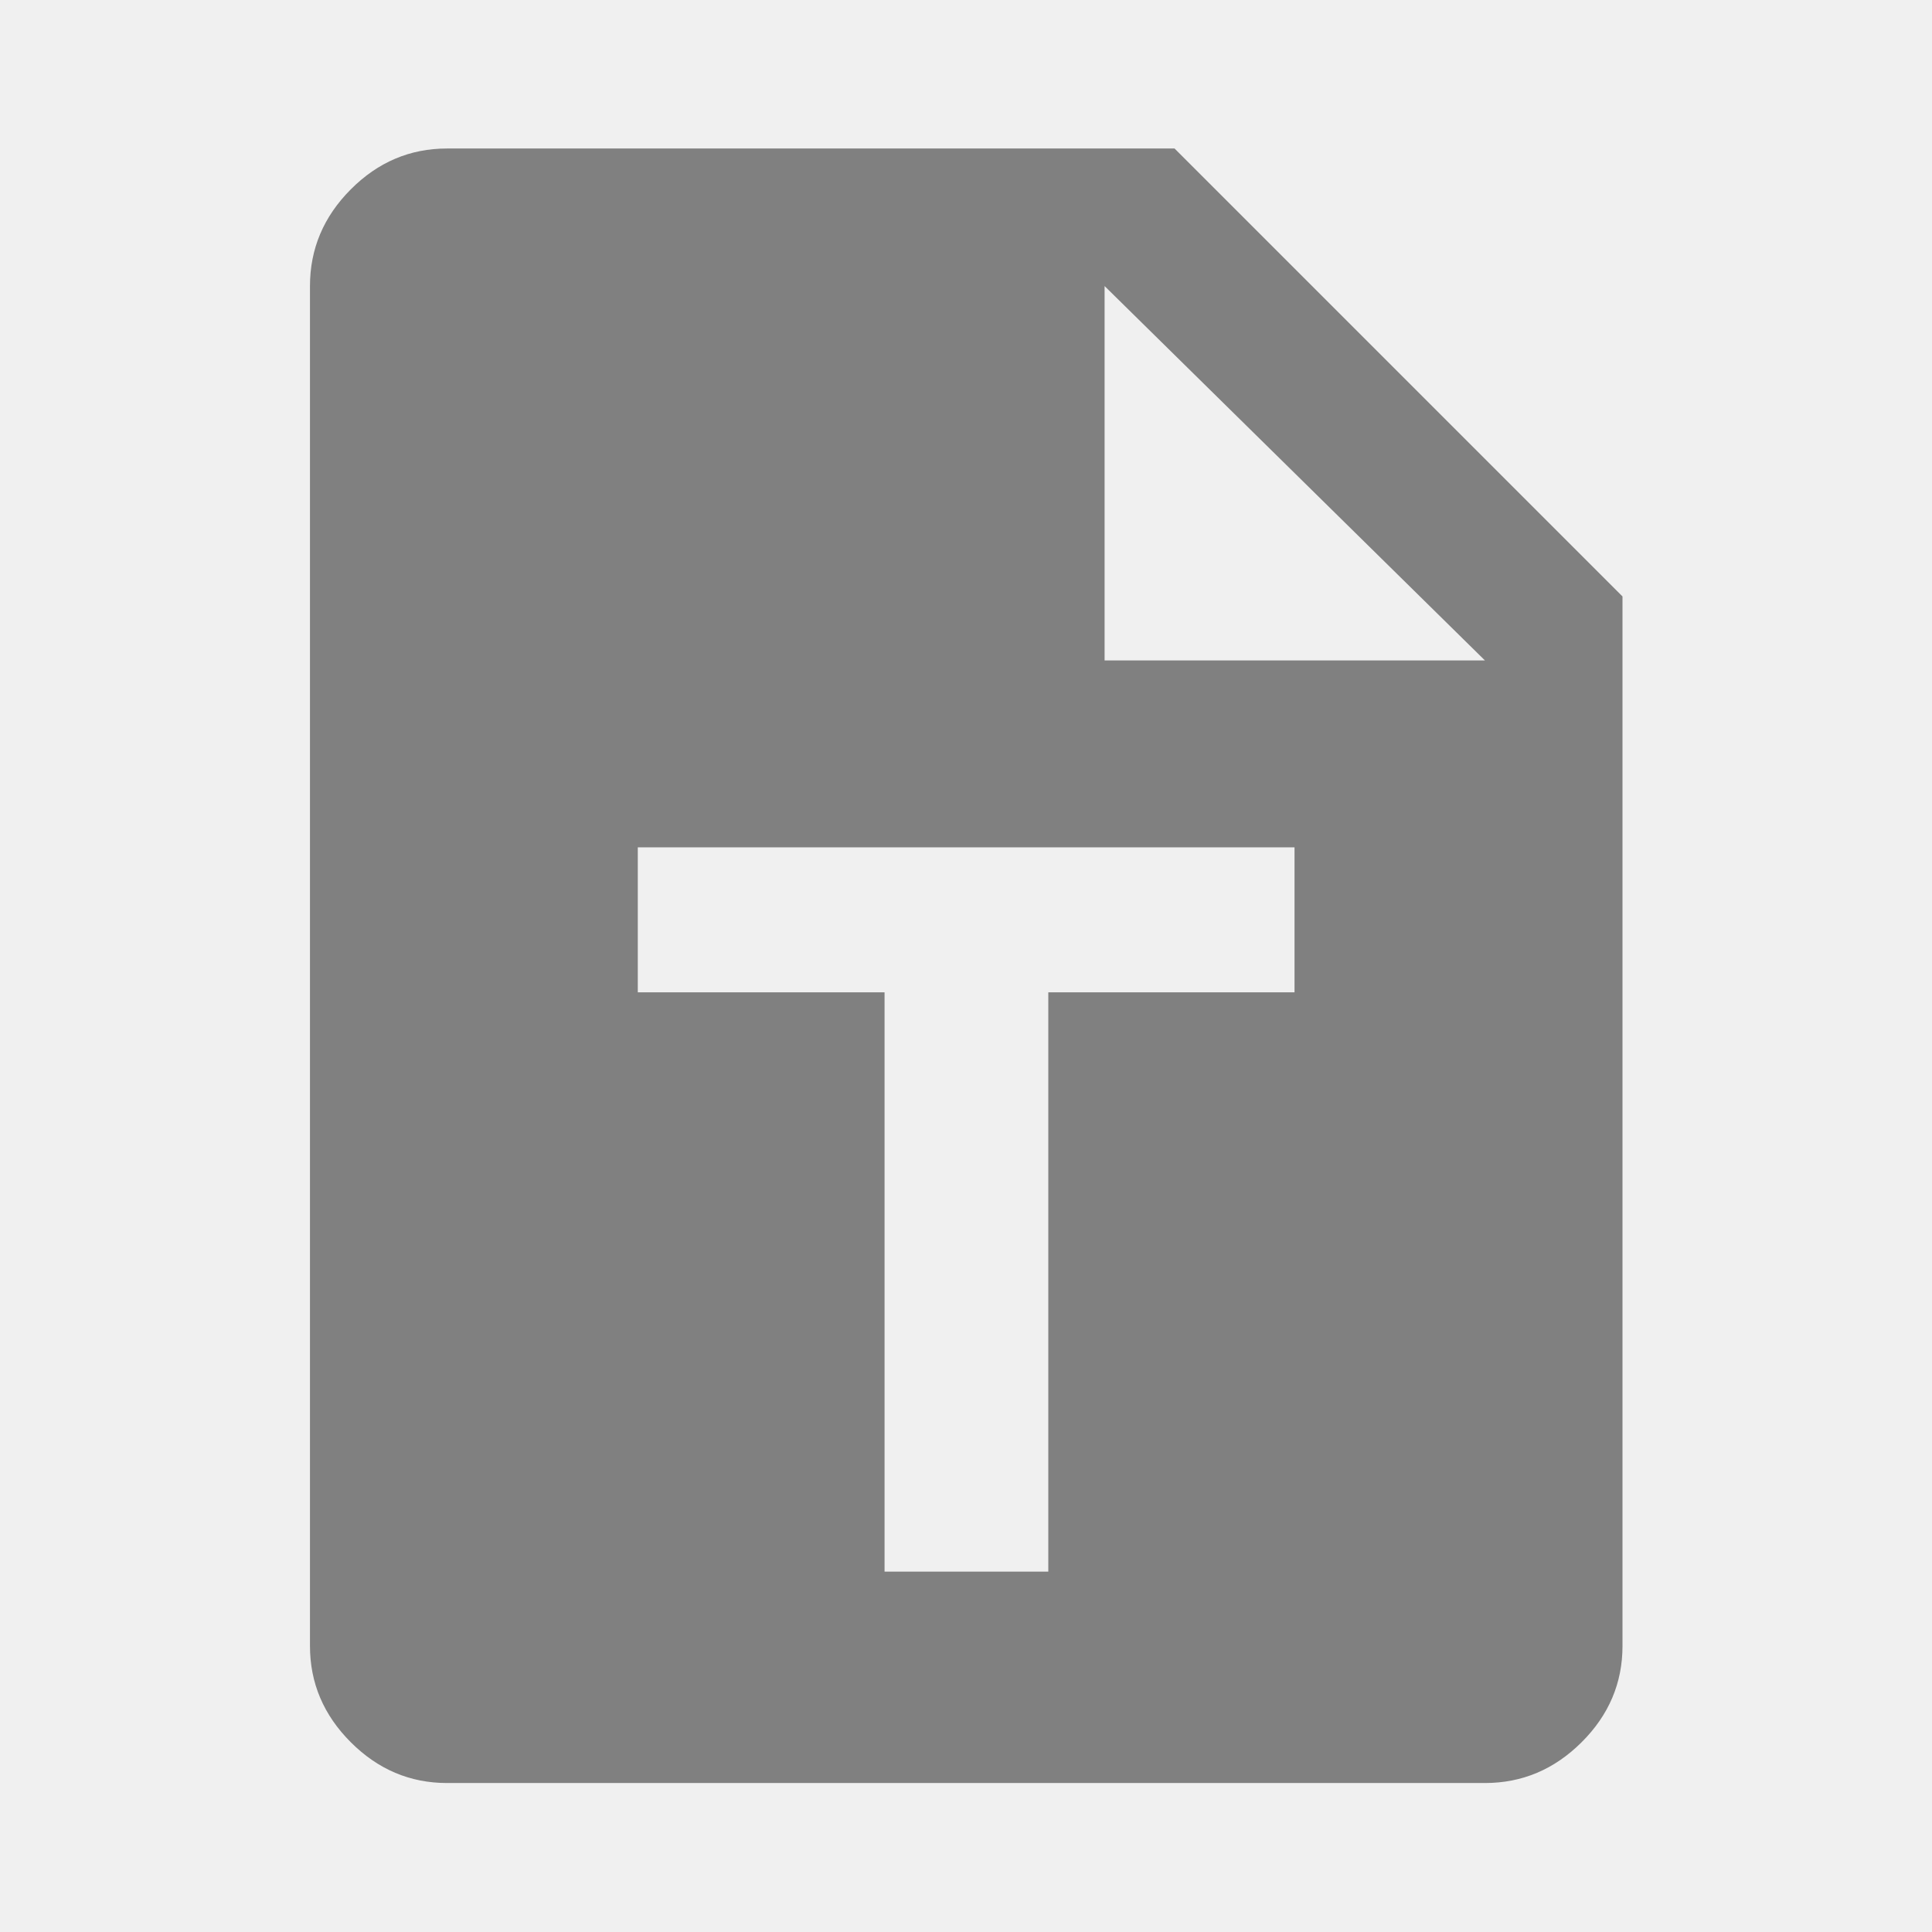
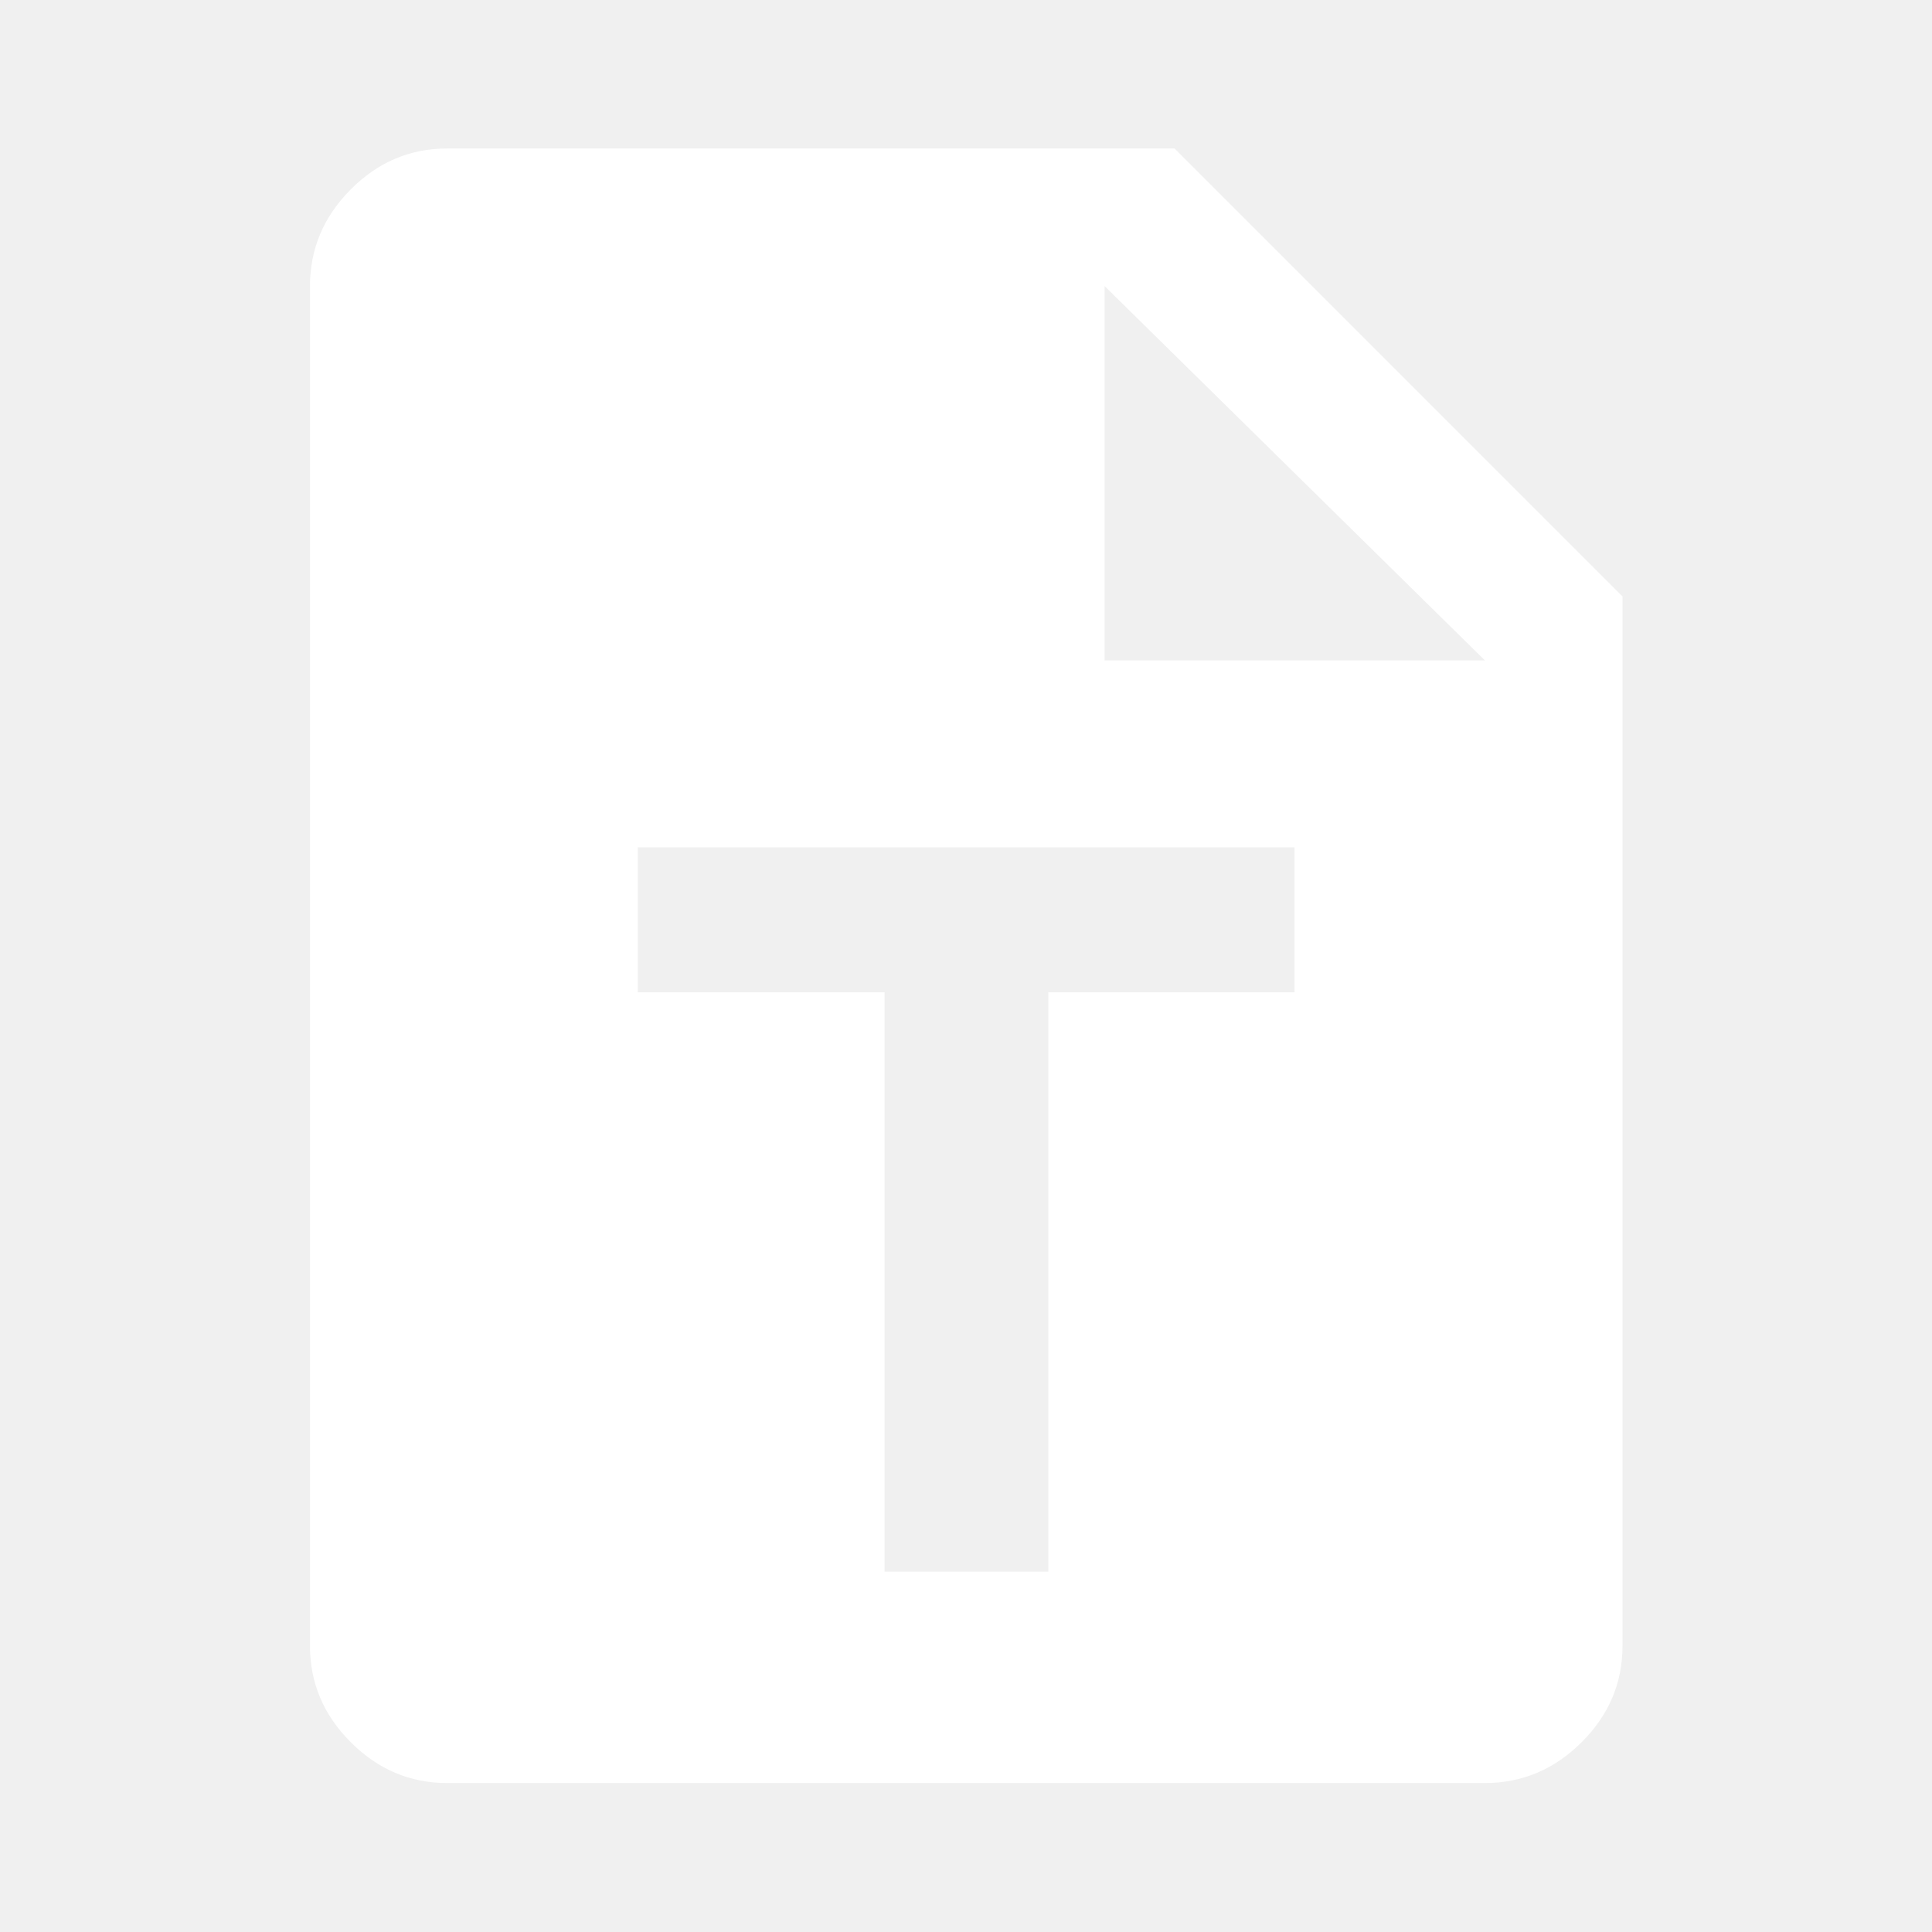
- <svg xmlns="http://www.w3.org/2000/svg" height="48px" viewBox="0 -960 960 960" width="48px" fill="#808080" version="1.1" id="svg1">
+ <svg xmlns="http://www.w3.org/2000/svg" height="48px" viewBox="0 -960 960 960" width="48px" fill="#ffffff" version="1.1" id="svg1">
  <defs id="defs1" />
  <path id="path1" d="M 222.148 -886.211 C 203.748 -886.211 187.804 -879.458 174.297 -865.898 C 160.784 -852.345 154.023 -836.318 154.023 -817.852 L 154.023 -142.148 C 154.023 -123.748 160.784 -107.804 174.297 -94.297 C 187.804 -80.784 203.748 -74.023 222.148 -74.023 L 737.852 -74.023 C 756.318 -74.023 772.345 -80.784 785.898 -94.297 C 799.458 -107.804 806.211 -123.748 806.211 -142.148 L 806.211 -663.633 L 583.633 -886.211 L 222.148 -886.211 z M 548.867 -817.852 L 737.852 -631.836 L 548.867 -631.836 L 548.867 -817.852 z M 316.914 -538.945 L 643.242 -538.945 L 643.242 -466.914 L 520.898 -466.914 L 520.898 -179.062 L 439.531 -179.062 L 439.531 -466.914 L 316.914 -466.914 L 316.914 -538.945 z " />
</svg>
